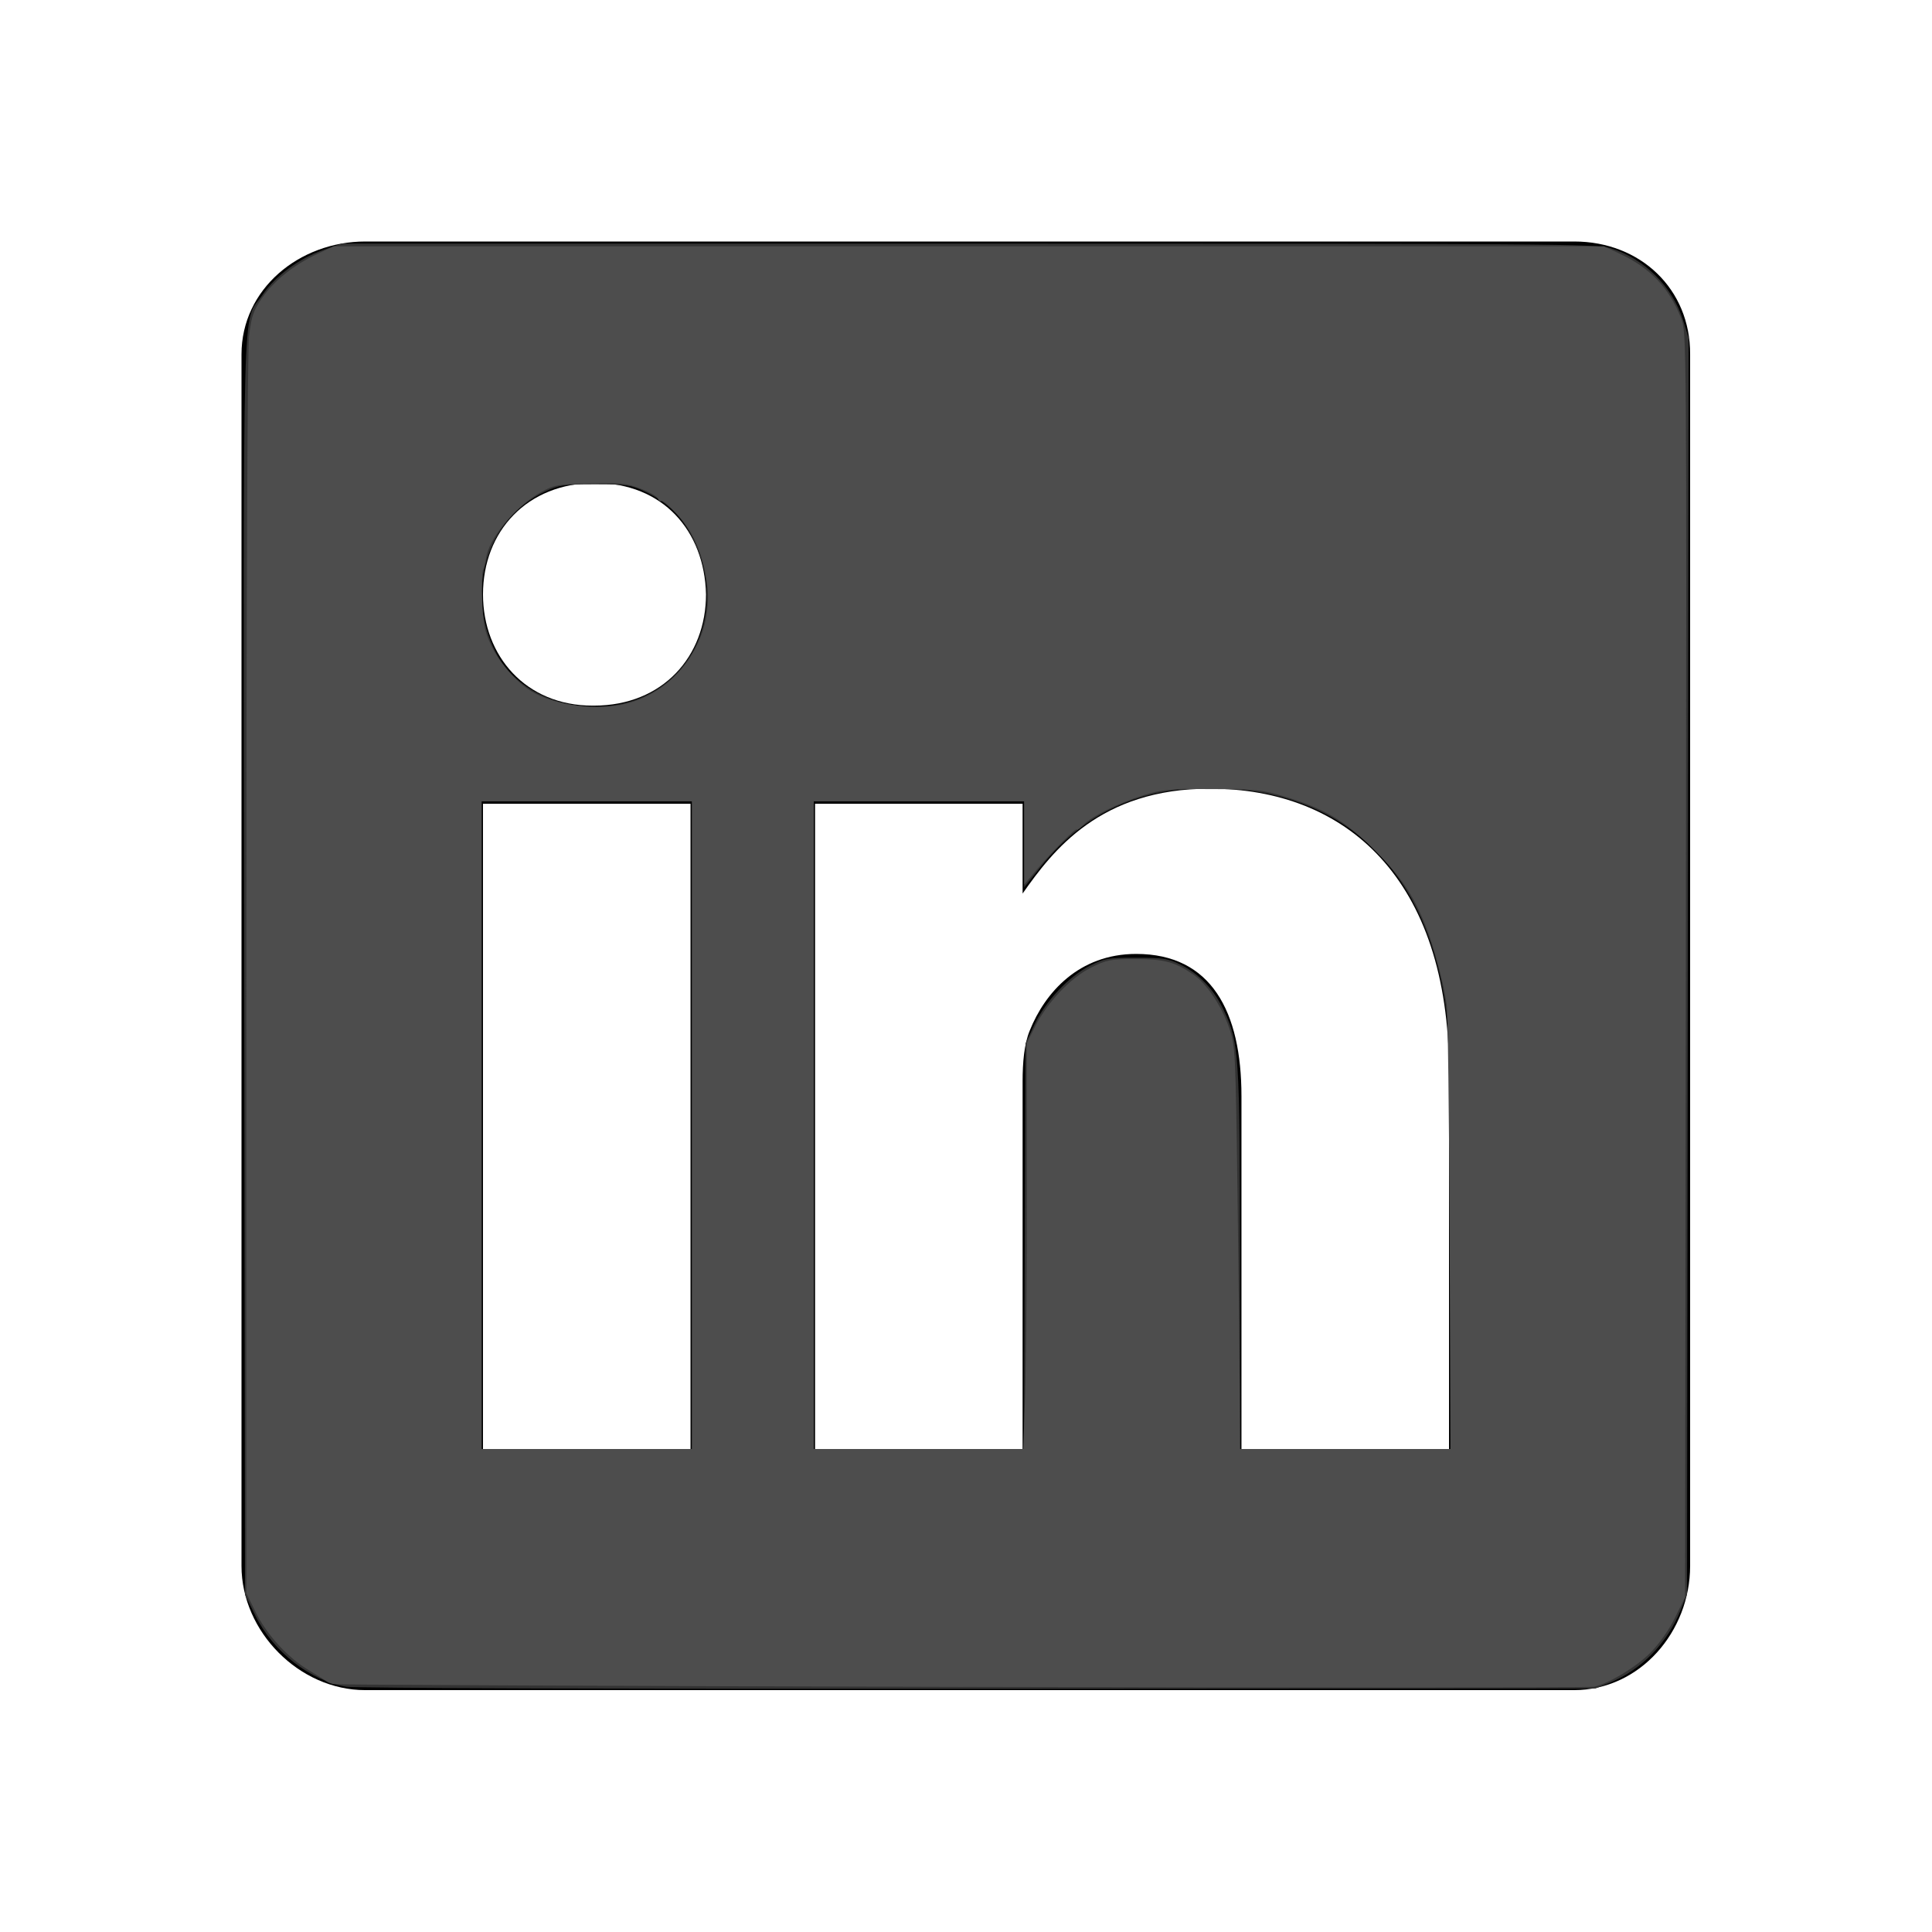
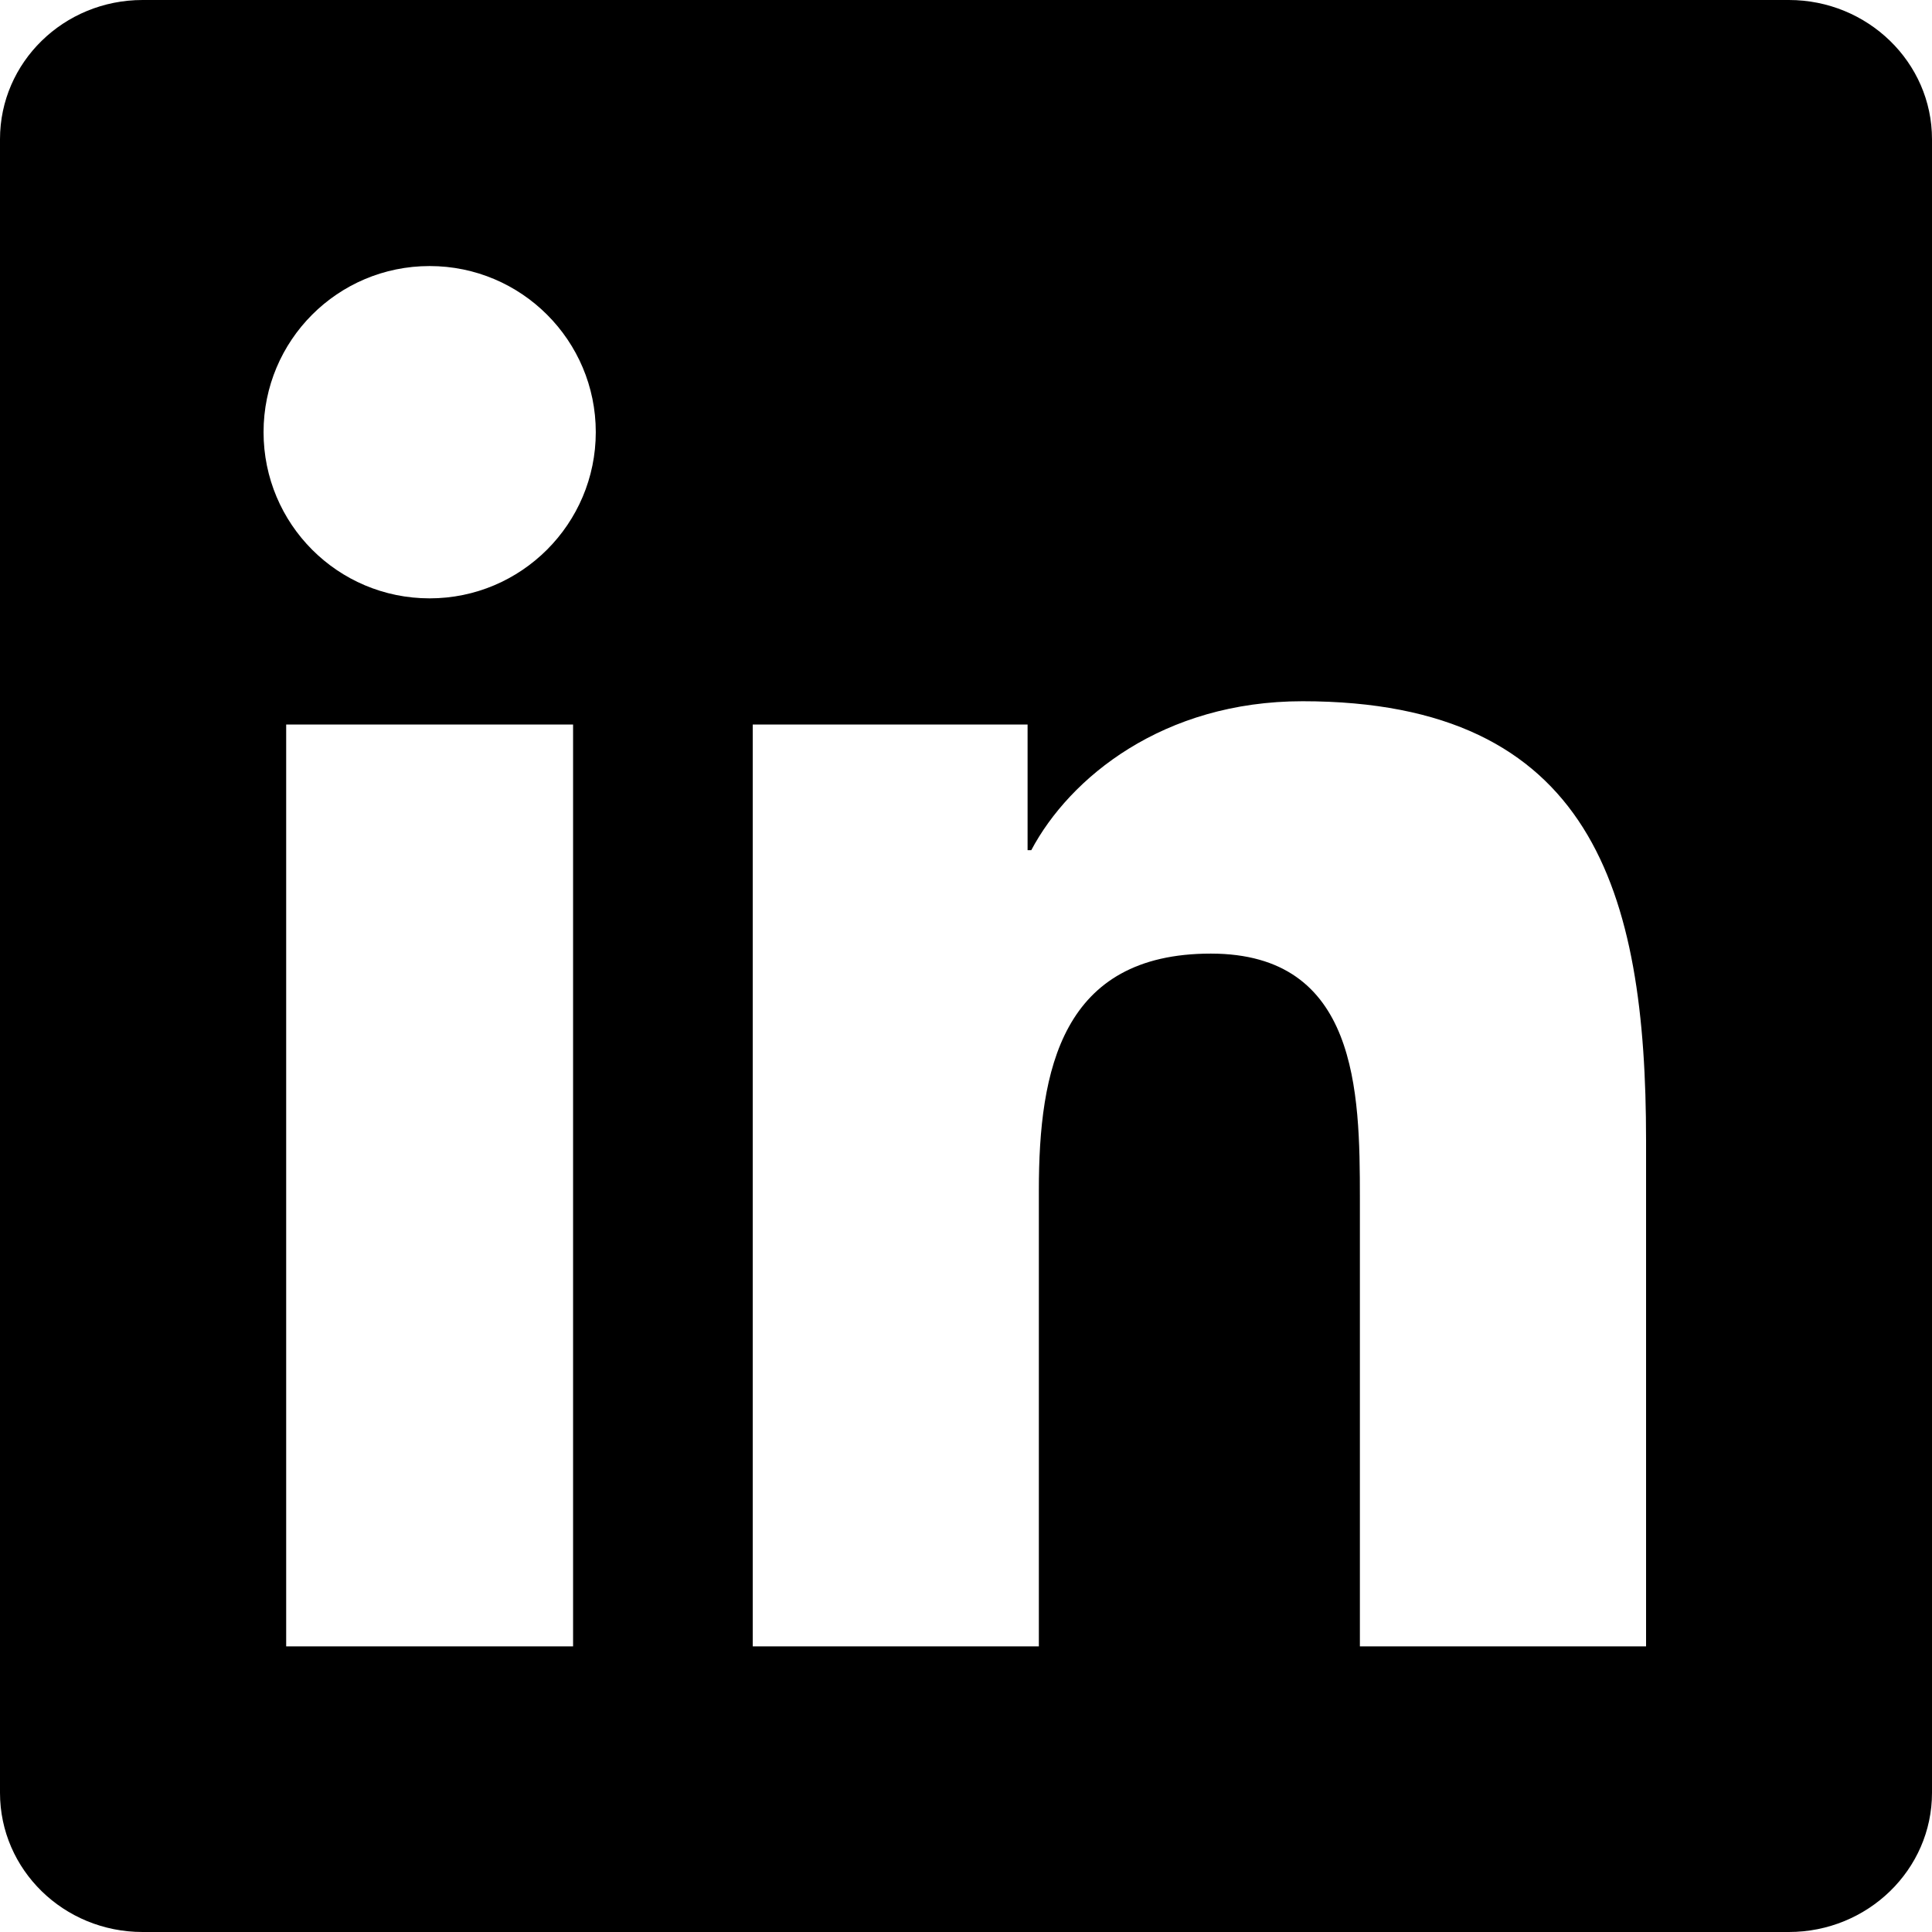
- <svg xmlns="http://www.w3.org/2000/svg" height="50px" id="Layer_1" style="enable-background:new 0 0 512 512;" version="1.1" viewBox="0 0 512 512" width="50px" xml:space="preserve">
-   <defs id="defs17" />
-   <g id="g12">
-     <path d="M417.2,64H96.8C79.3,64,64,76.6,64,93.9v321.1c0,17.4,15.3,32.9,32.8,32.9h320.3c17.6,0,30.8-15.6,30.8-32.9V93.9   C448,76.6,434.7,64,417.2,64z M183,384h-55V213h55V384z M157.4,187H157c-17.6,0-29-13.1-29-29.5c0-16.7,11.7-29.5,29.7-29.5   c18,0,29,12.7,29.4,29.5C187.1,173.9,175.7,187,157.4,187z M384,384h-55v-93.5c0-22.4-8-37.7-27.9-37.7   c-15.2,0-24.2,10.3-28.2,20.3c-1.5,3.6-1.9,8.5-1.9,13.5V384h-55V213h55v23.8c8-11.4,20.5-27.8,49.6-27.8   c36.1,0,63.4,23.8,63.4,75.1V384z" id="path10" />
-   </g>
-   <path style="fill:#333333;stroke-width:0.072" d="M 8.967,43.653 C 8.026,43.495 7.072,42.75 6.608,41.811 L 6.34,41.268 6.32,25.004 C 6.299,6.901 6.257,8.421 6.792,7.634 7.126,7.141 7.741,6.686 8.363,6.471 L 8.847,6.304 H 25.072 c 15.116,0 16.252,0.008 16.621,0.123 0.858,0.266 1.585,0.987 1.858,1.842 L 43.7,8.739 43.68,25 l -0.02,16.261 -0.163,0.403 c -0.349,0.863 -1.012,1.545 -1.827,1.88 l -0.374,0.153 -15.974,0.01 c -9.077,0.006 -16.139,-0.018 -16.355,-0.054 z M 17.908,29.119 V 20.738 H 15.186 12.464 V 29.119 37.5 h 2.722 2.722 z m 8.612,3.134 0.02,-5.247 0.23,-0.486 c 0.29,-0.612 0.889,-1.249 1.435,-1.526 0.381,-0.193 0.472,-0.209 1.2,-0.208 0.692,2.86e-4 0.831,0.022 1.143,0.176 0.488,0.241 0.873,0.648 1.126,1.189 0.395,0.845 0.412,1.104 0.415,6.46 L 32.092,37.5 h 2.722 2.722 l -0.001,-5.283 c -0.001,-4.174 -0.023,-5.445 -0.104,-6.054 -0.471,-3.539 -2.495,-5.583 -5.702,-5.761 -2.041,-0.113 -3.6,0.546 -4.792,2.028 l -0.432,0.537 v -1.115 -1.115 h -2.722 -2.722 V 29.119 37.5 h 2.72 2.72 z M 16.06,18.222 c 1.885,-0.397 2.782,-2.43 1.882,-4.268 -0.287,-0.585 -0.652,-0.944 -1.251,-1.231 -0.36,-0.172 -0.471,-0.188 -1.289,-0.188 -0.822,0 -0.929,0.016 -1.305,0.192 -1.497,0.702 -2.071,2.579 -1.269,4.151 0.538,1.055 1.905,1.623 3.233,1.344 z" id="path53" transform="scale(10.24)" />
-   <path transform="scale(10.24)" id="path70" d="M 24.928,43.657 C 16.044,43.636 8.711,43.603 8.632,43.585 8.553,43.568 8.472,43.536 8.453,43.515 8.433,43.495 8.228,43.366 7.998,43.229 7.446,42.901 6.896,42.3 6.608,41.707 L 6.375,41.228 6.376,25.27 C 6.376,15.395 6.403,9.081 6.446,8.706 6.506,8.183 6.553,8.046 6.783,7.712 7.092,7.264 7.596,6.86 8.204,6.576 L 8.632,6.375 H 25.072 41.511 l 0.418,0.196 c 0.78,0.366 1.264,0.875 1.576,1.66 0.145,0.363 0.145,0.438 0.125,16.733 l -0.02,16.368 -0.254,0.522 c -0.153,0.316 -0.406,0.677 -0.638,0.913 -0.361,0.367 -1.052,0.787 -1.457,0.885 -0.099,0.024 -7.448,0.026 -16.332,0.004 z M 17.908,29.119 V 20.738 H 15.186 12.464 V 29.119 37.5 h 2.722 2.722 z m 8.62,7.038 c 0.026,-0.739 0.047,-3.103 0.047,-5.254 l 2.14e-4,-3.91 0.214,-0.428 c 0.31,-0.62 0.917,-1.26 1.447,-1.524 0.401,-0.201 0.501,-0.22 1.147,-0.22 0.753,0 1.025,0.073 1.505,0.404 0.348,0.24 0.727,0.808 0.926,1.386 0.155,0.451 0.162,0.586 0.212,4.262 0.028,2.088 0.055,4.433 0.059,5.211 L 32.092,37.5 h 2.724 2.724 l -0.024,-5.569 c -0.013,-3.063 -0.047,-5.731 -0.075,-5.928 -0.083,-0.585 -0.336,-1.526 -0.551,-2.057 -0.33,-0.811 -0.643,-1.273 -1.324,-1.954 -0.736,-0.736 -1.278,-1.061 -2.292,-1.369 -0.593,-0.181 -0.745,-0.197 -1.898,-0.202 -1.124,-0.005 -1.309,0.012 -1.788,0.162 -0.65,0.204 -1.321,0.535 -1.551,0.765 -0.094,0.094 -0.17,0.149 -0.17,0.123 0,-0.074 -0.623,0.547 -1.011,1.007 l -0.35,0.416 V 21.816 20.738 H 23.782 21.06 V 29.119 37.5 h 2.711 2.711 z M 16.244,18.201 c 1.384,-0.371 2.281,-1.78 2.041,-3.207 -0.122,-0.725 -0.351,-1.237 -0.747,-1.67 -0.198,-0.217 -0.386,-0.378 -0.417,-0.359 -0.031,0.019 -0.074,-0.01 -0.095,-0.065 -0.021,-0.055 -0.226,-0.17 -0.455,-0.257 -0.365,-0.137 -0.529,-0.153 -1.312,-0.132 -0.821,0.023 -0.925,0.041 -1.257,0.225 -0.672,0.371 -1.355,1.196 -1.425,1.723 -0.011,0.084 -0.045,0.21 -0.074,0.28 -0.029,0.07 -0.04,0.441 -0.024,0.824 0.024,0.569 0.065,0.776 0.227,1.127 0.208,0.452 0.637,0.947 1.038,1.196 0.606,0.377 1.739,0.519 2.502,0.314 z" style="fill:#4d4d4d;stroke-width:0.072" />
+ <svg xmlns="http://www.w3.org/2000/svg" role="img" viewBox="0 0 24 24" width="20" height="20">
+   <path d="M20.447 20.452h-3.554v-5.569c0-1.328-.027-3.037-1.852-3.037-1.853 0-2.136 1.445-2.136 2.939v5.667H9.351V9h3.414v1.561h.046c.477-.9 1.637-1.85 3.37-1.85 3.601 0 4.267 2.37 4.267 5.455v6.286zM5.337 7.433c-1.144 0-2.063-.926-2.063-2.065 0-1.138.92-2.063 2.063-2.063 1.14 0 2.064.925 2.064 2.063 0 1.139-.925 2.065-2.064 2.065zm1.782 13.019H3.555V9h3.564v11.452zM22.225 0H1.771C.792 0 0 .774 0 1.729v20.542C0 23.227.792 24 1.771 24h20.451C23.2 24 24 23.227 24 22.271V1.729C24 .774 23.2 0 22.222 0h.003z" />
</svg>
